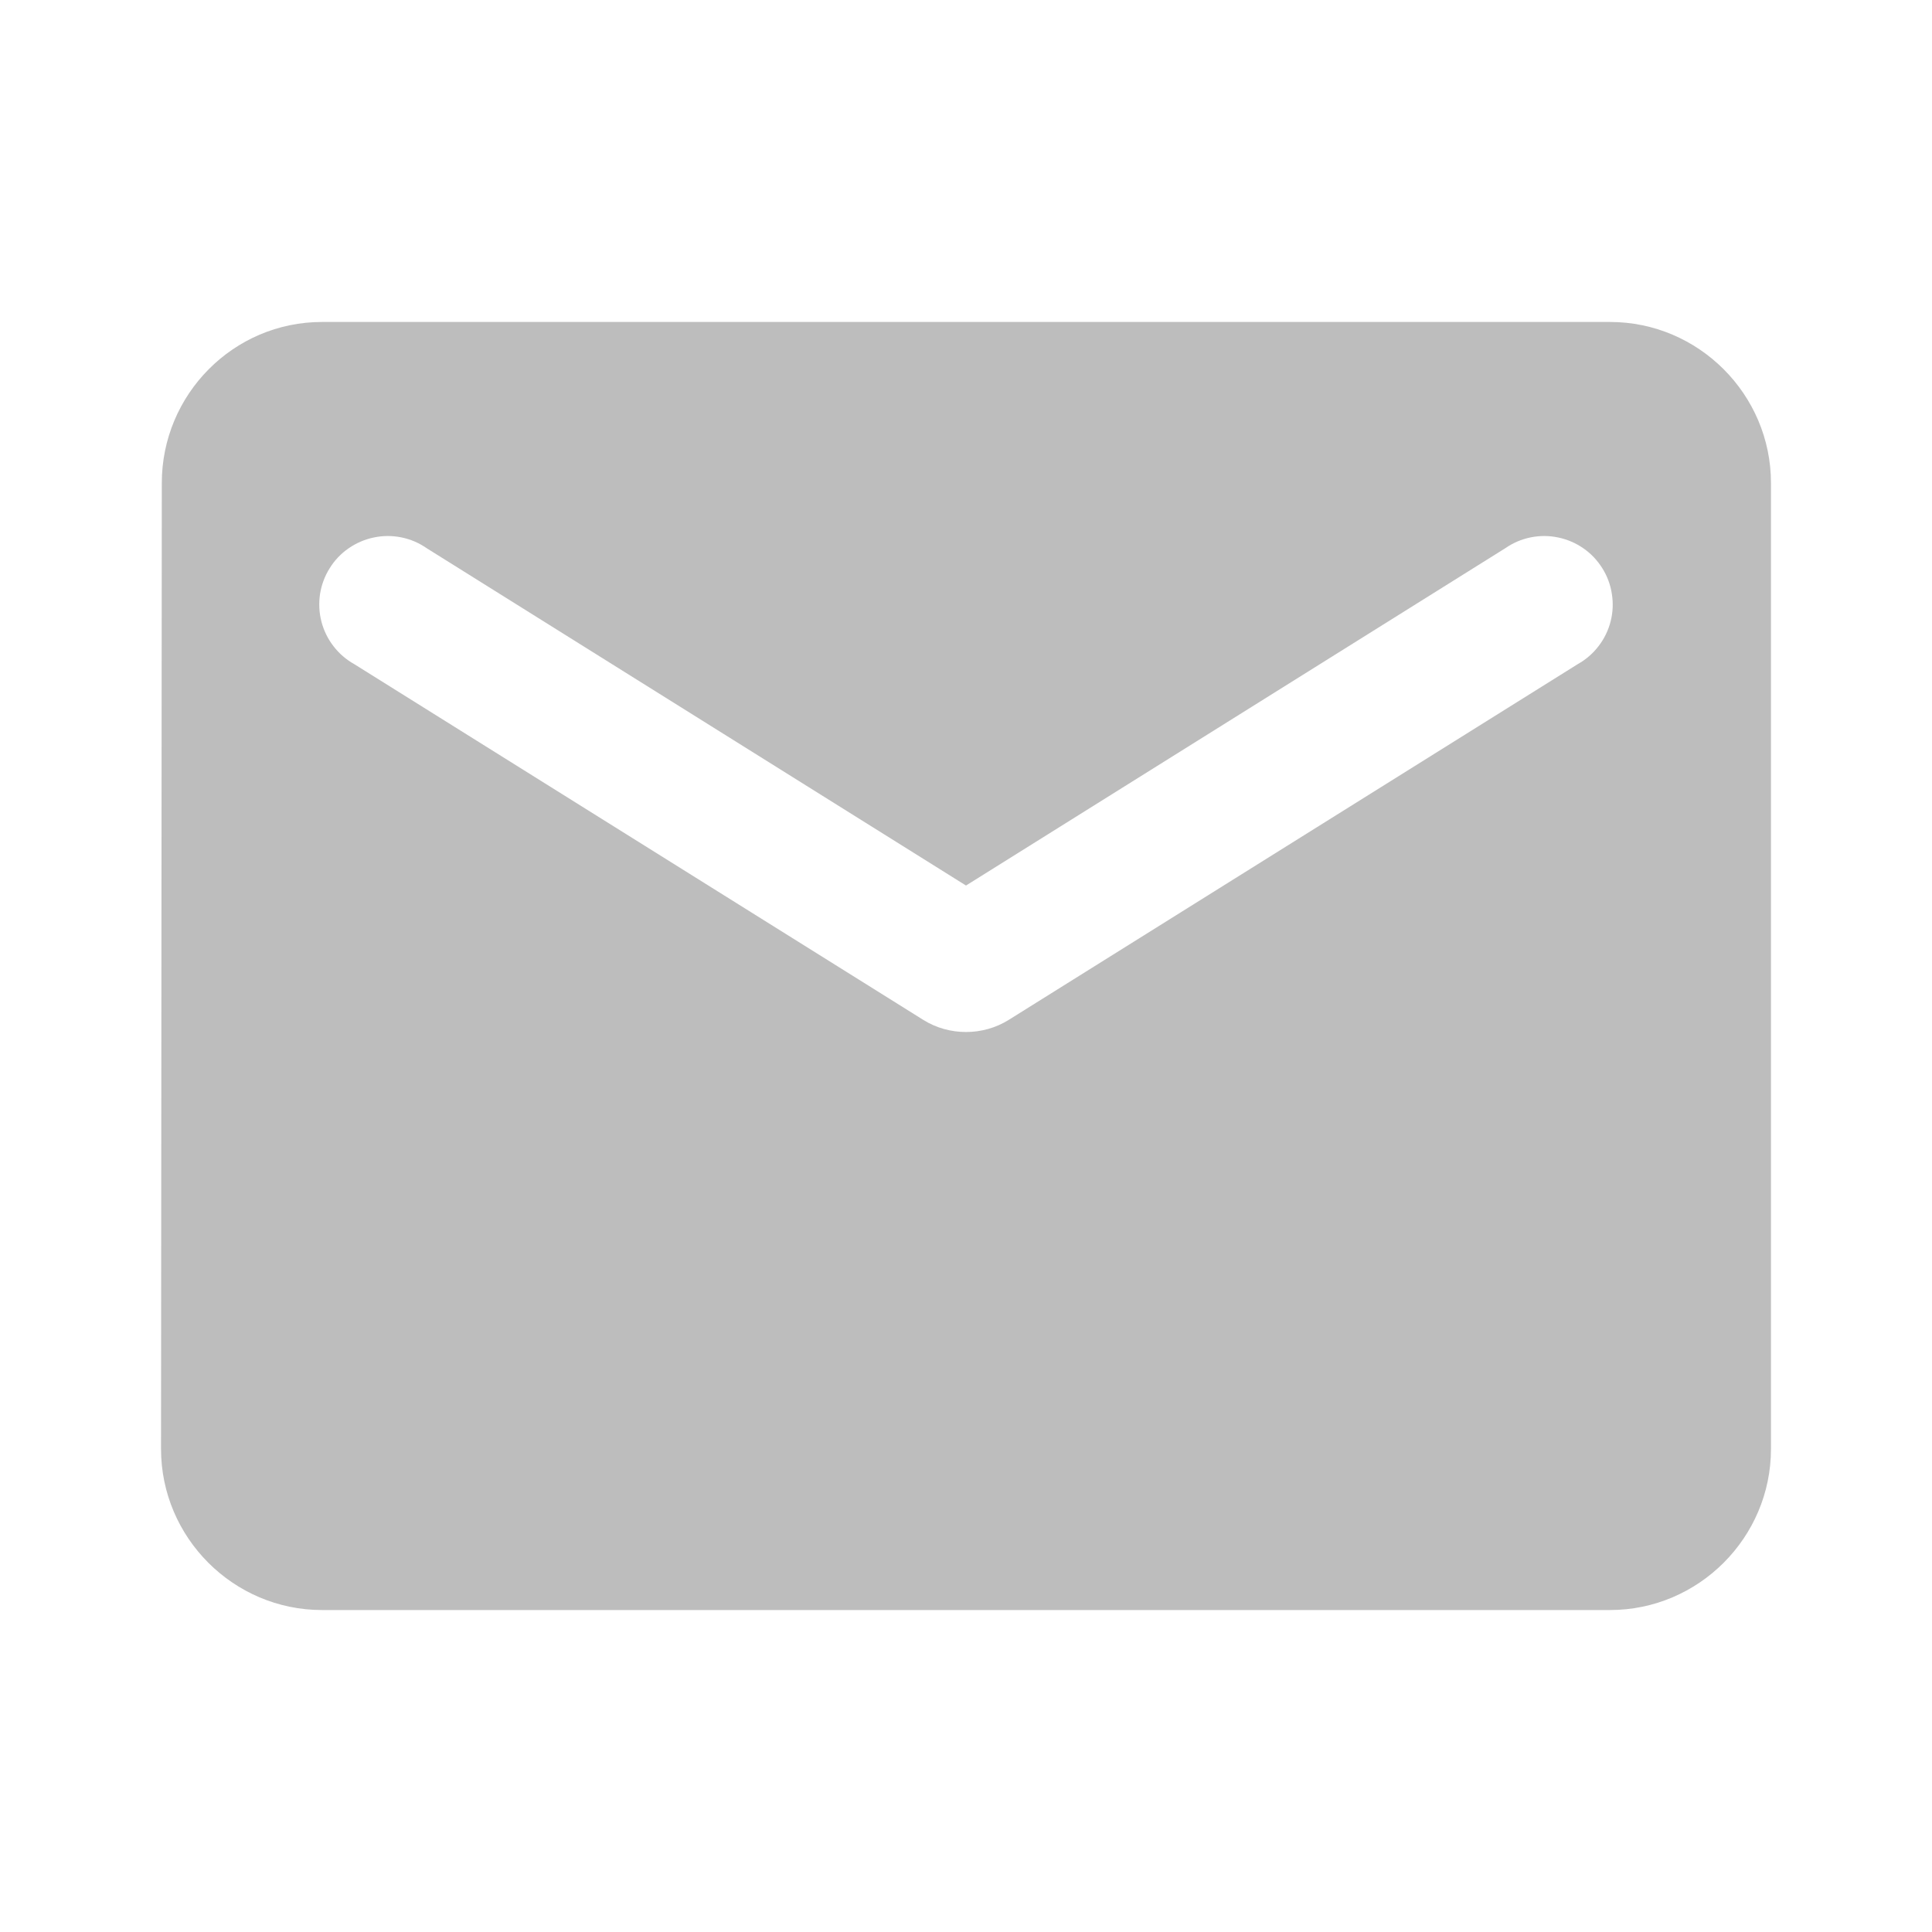
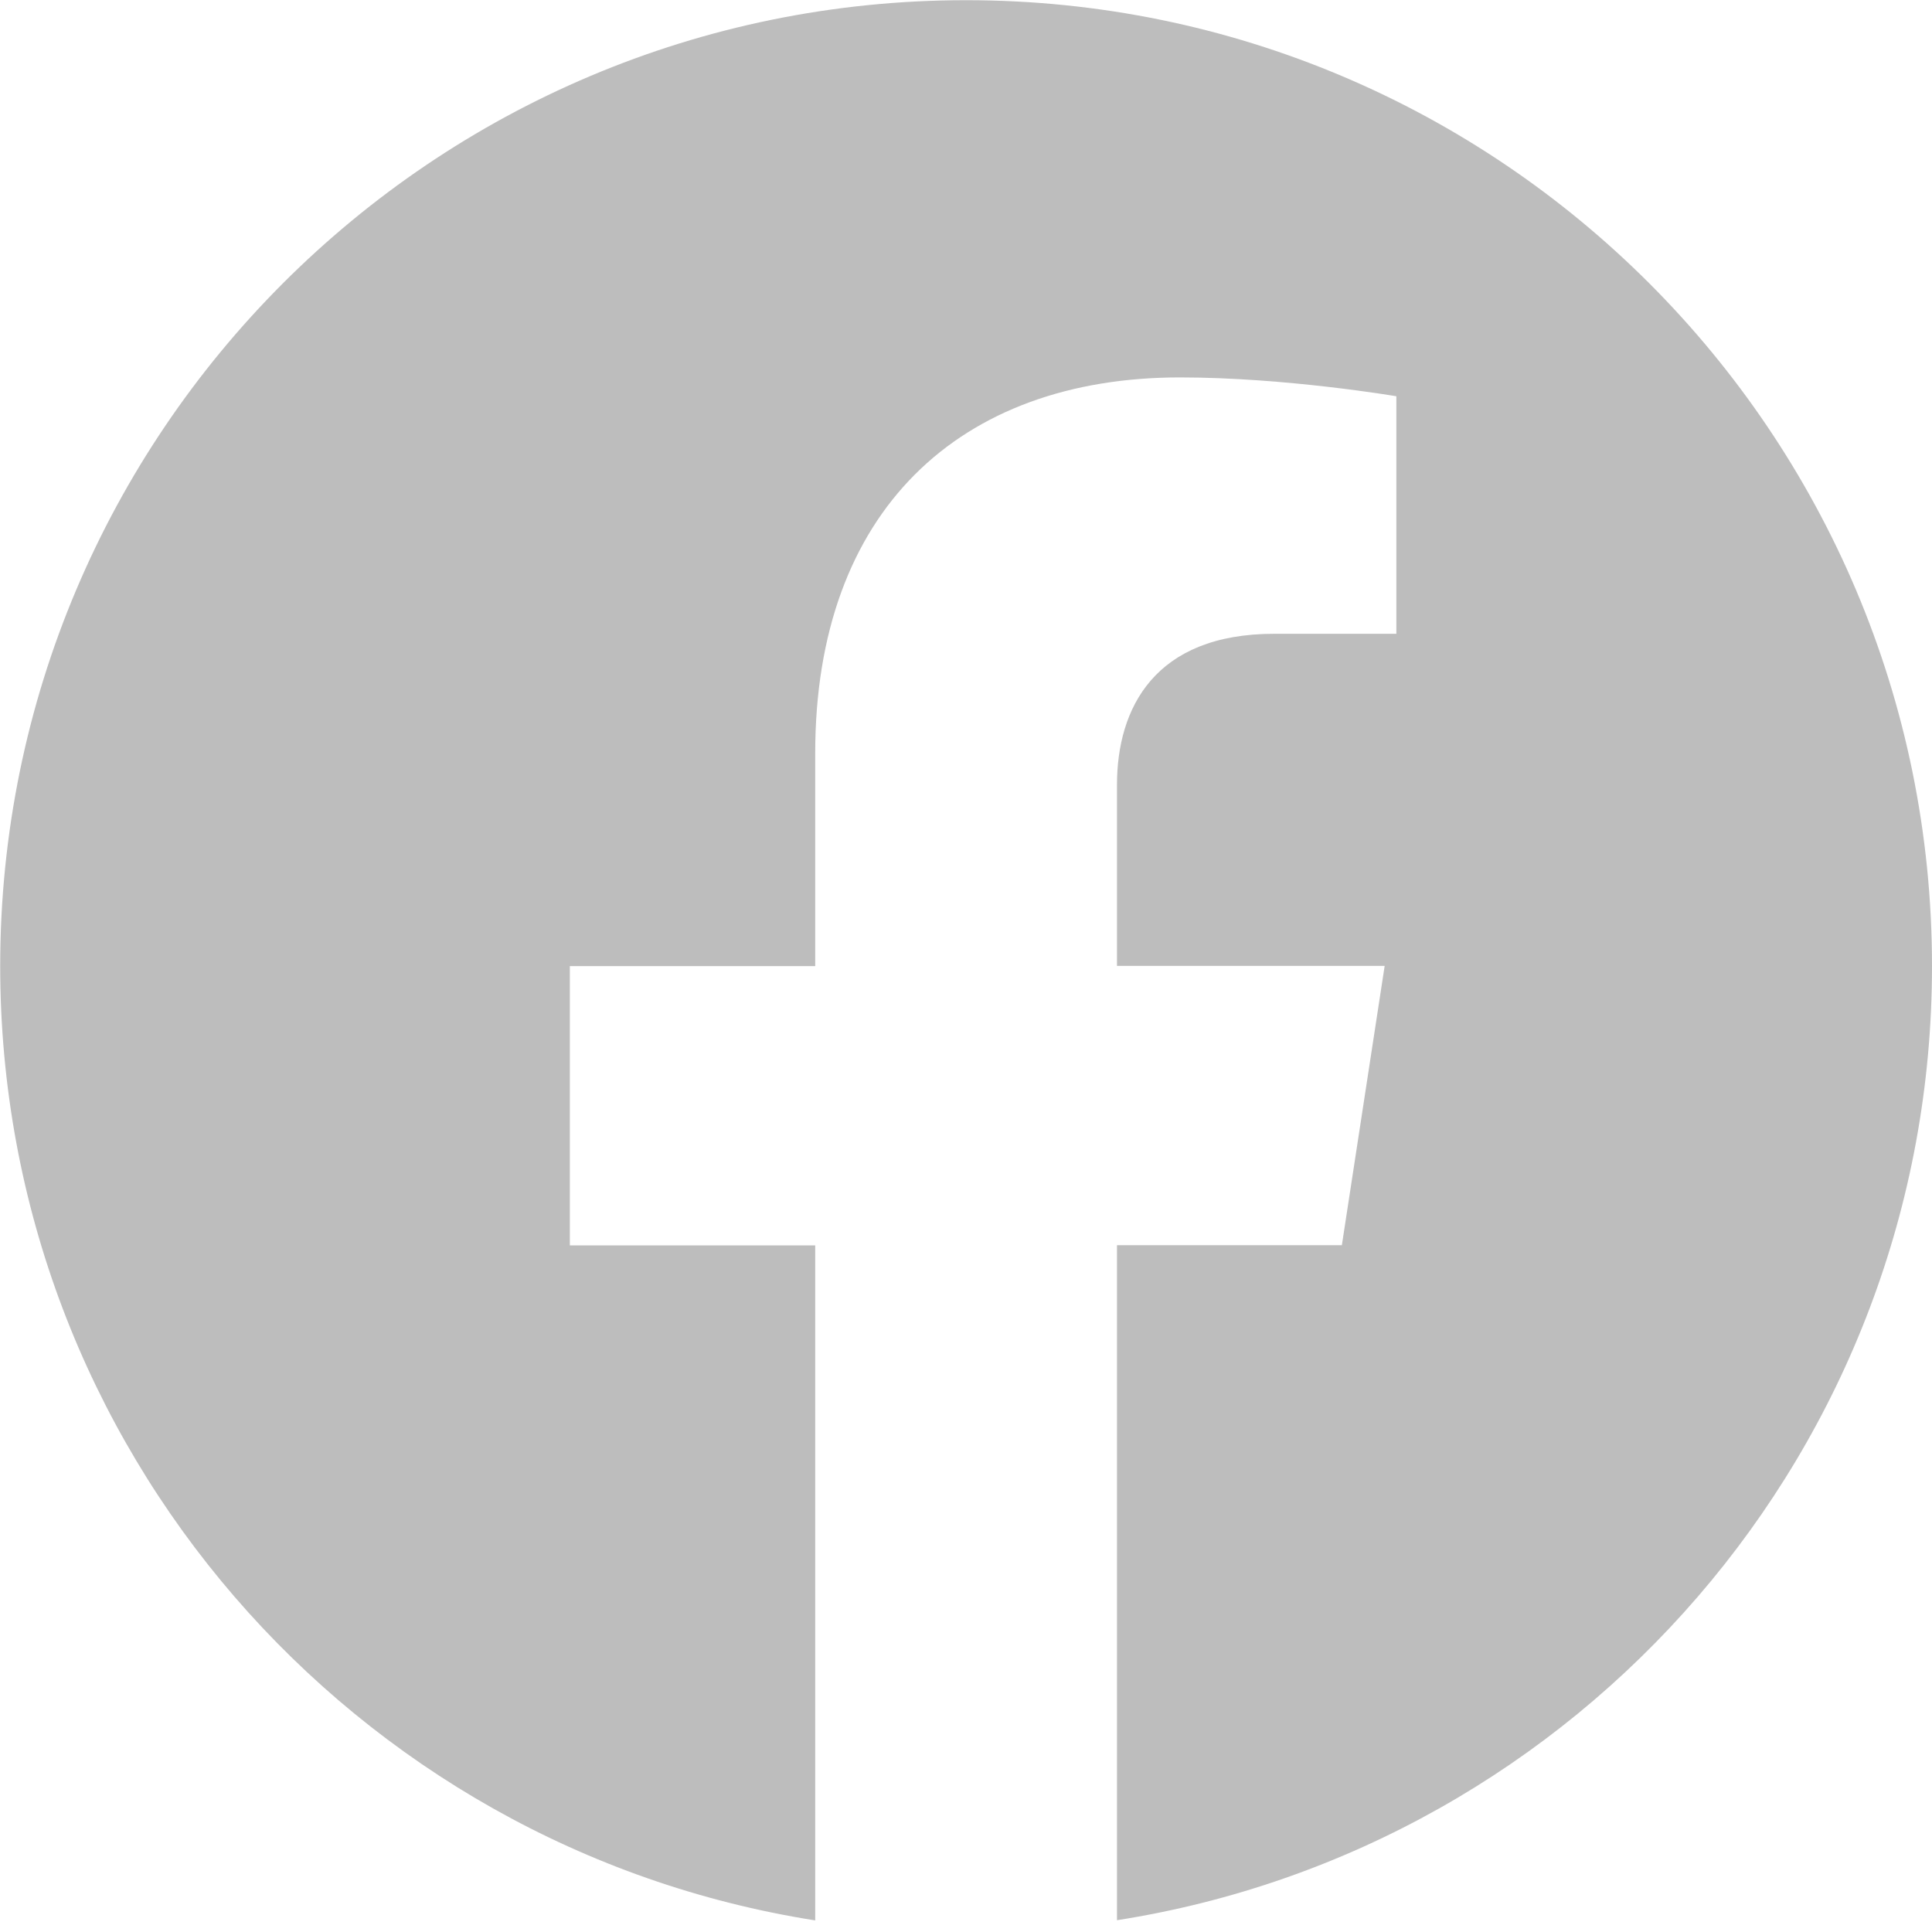
- <svg xmlns="http://www.w3.org/2000/svg" width="20" height="20" viewBox="0 0 20 20" fill="none">
-   <path d="M16.667 3.333H3.333C2.417 3.333 1.675 4.083 1.675 5L1.667 15C1.667 15.917 2.417 16.667 3.333 16.667H16.667C17.583 16.667 18.333 15.917 18.333 15V5C18.333 4.083 17.583 3.333 16.667 3.333ZM16.333 6.875L10.442 10.558C10.175 10.725 9.825 10.725 9.558 10.558L3.667 6.875C3.583 6.828 3.51 6.765 3.452 6.689C3.393 6.613 3.351 6.526 3.327 6.433C3.303 6.34 3.299 6.243 3.313 6.149C3.328 6.054 3.362 5.963 3.413 5.882C3.463 5.801 3.53 5.73 3.609 5.676C3.688 5.621 3.777 5.583 3.87 5.564C3.964 5.544 4.061 5.544 4.155 5.563C4.249 5.582 4.338 5.62 4.417 5.675L10 9.167L15.583 5.675C15.662 5.62 15.751 5.582 15.845 5.563C15.939 5.544 16.036 5.544 16.13 5.564C16.223 5.583 16.312 5.621 16.391 5.676C16.47 5.73 16.536 5.801 16.587 5.882C16.638 5.963 16.672 6.054 16.686 6.149C16.701 6.243 16.697 6.34 16.673 6.433C16.649 6.526 16.607 6.613 16.548 6.689C16.49 6.765 16.417 6.828 16.333 6.875Z" fill="#BDBDBD" />
+ <svg xmlns="http://www.w3.org/2000/svg" width="20" height="20" fill="none">
+   <path d="M10.001.002C4.479.002.002 4.479.002 10.001c0 4.99 3.656 9.126 8.437 9.879v-6.988h-2.54v-2.891h2.54V7.798c0-2.508 1.493-3.891 3.776-3.891 1.094 0 2.24.195 2.24.195v2.459h-1.264c-1.24 0-1.628.772-1.628 1.563v1.875h2.771l-.443 2.891h-2.328v6.988C16.344 19.129 20 14.992 20 10.001 20 4.479 15.523.002 10.001.002z" fill="#BDBDBD" />
</svg>
